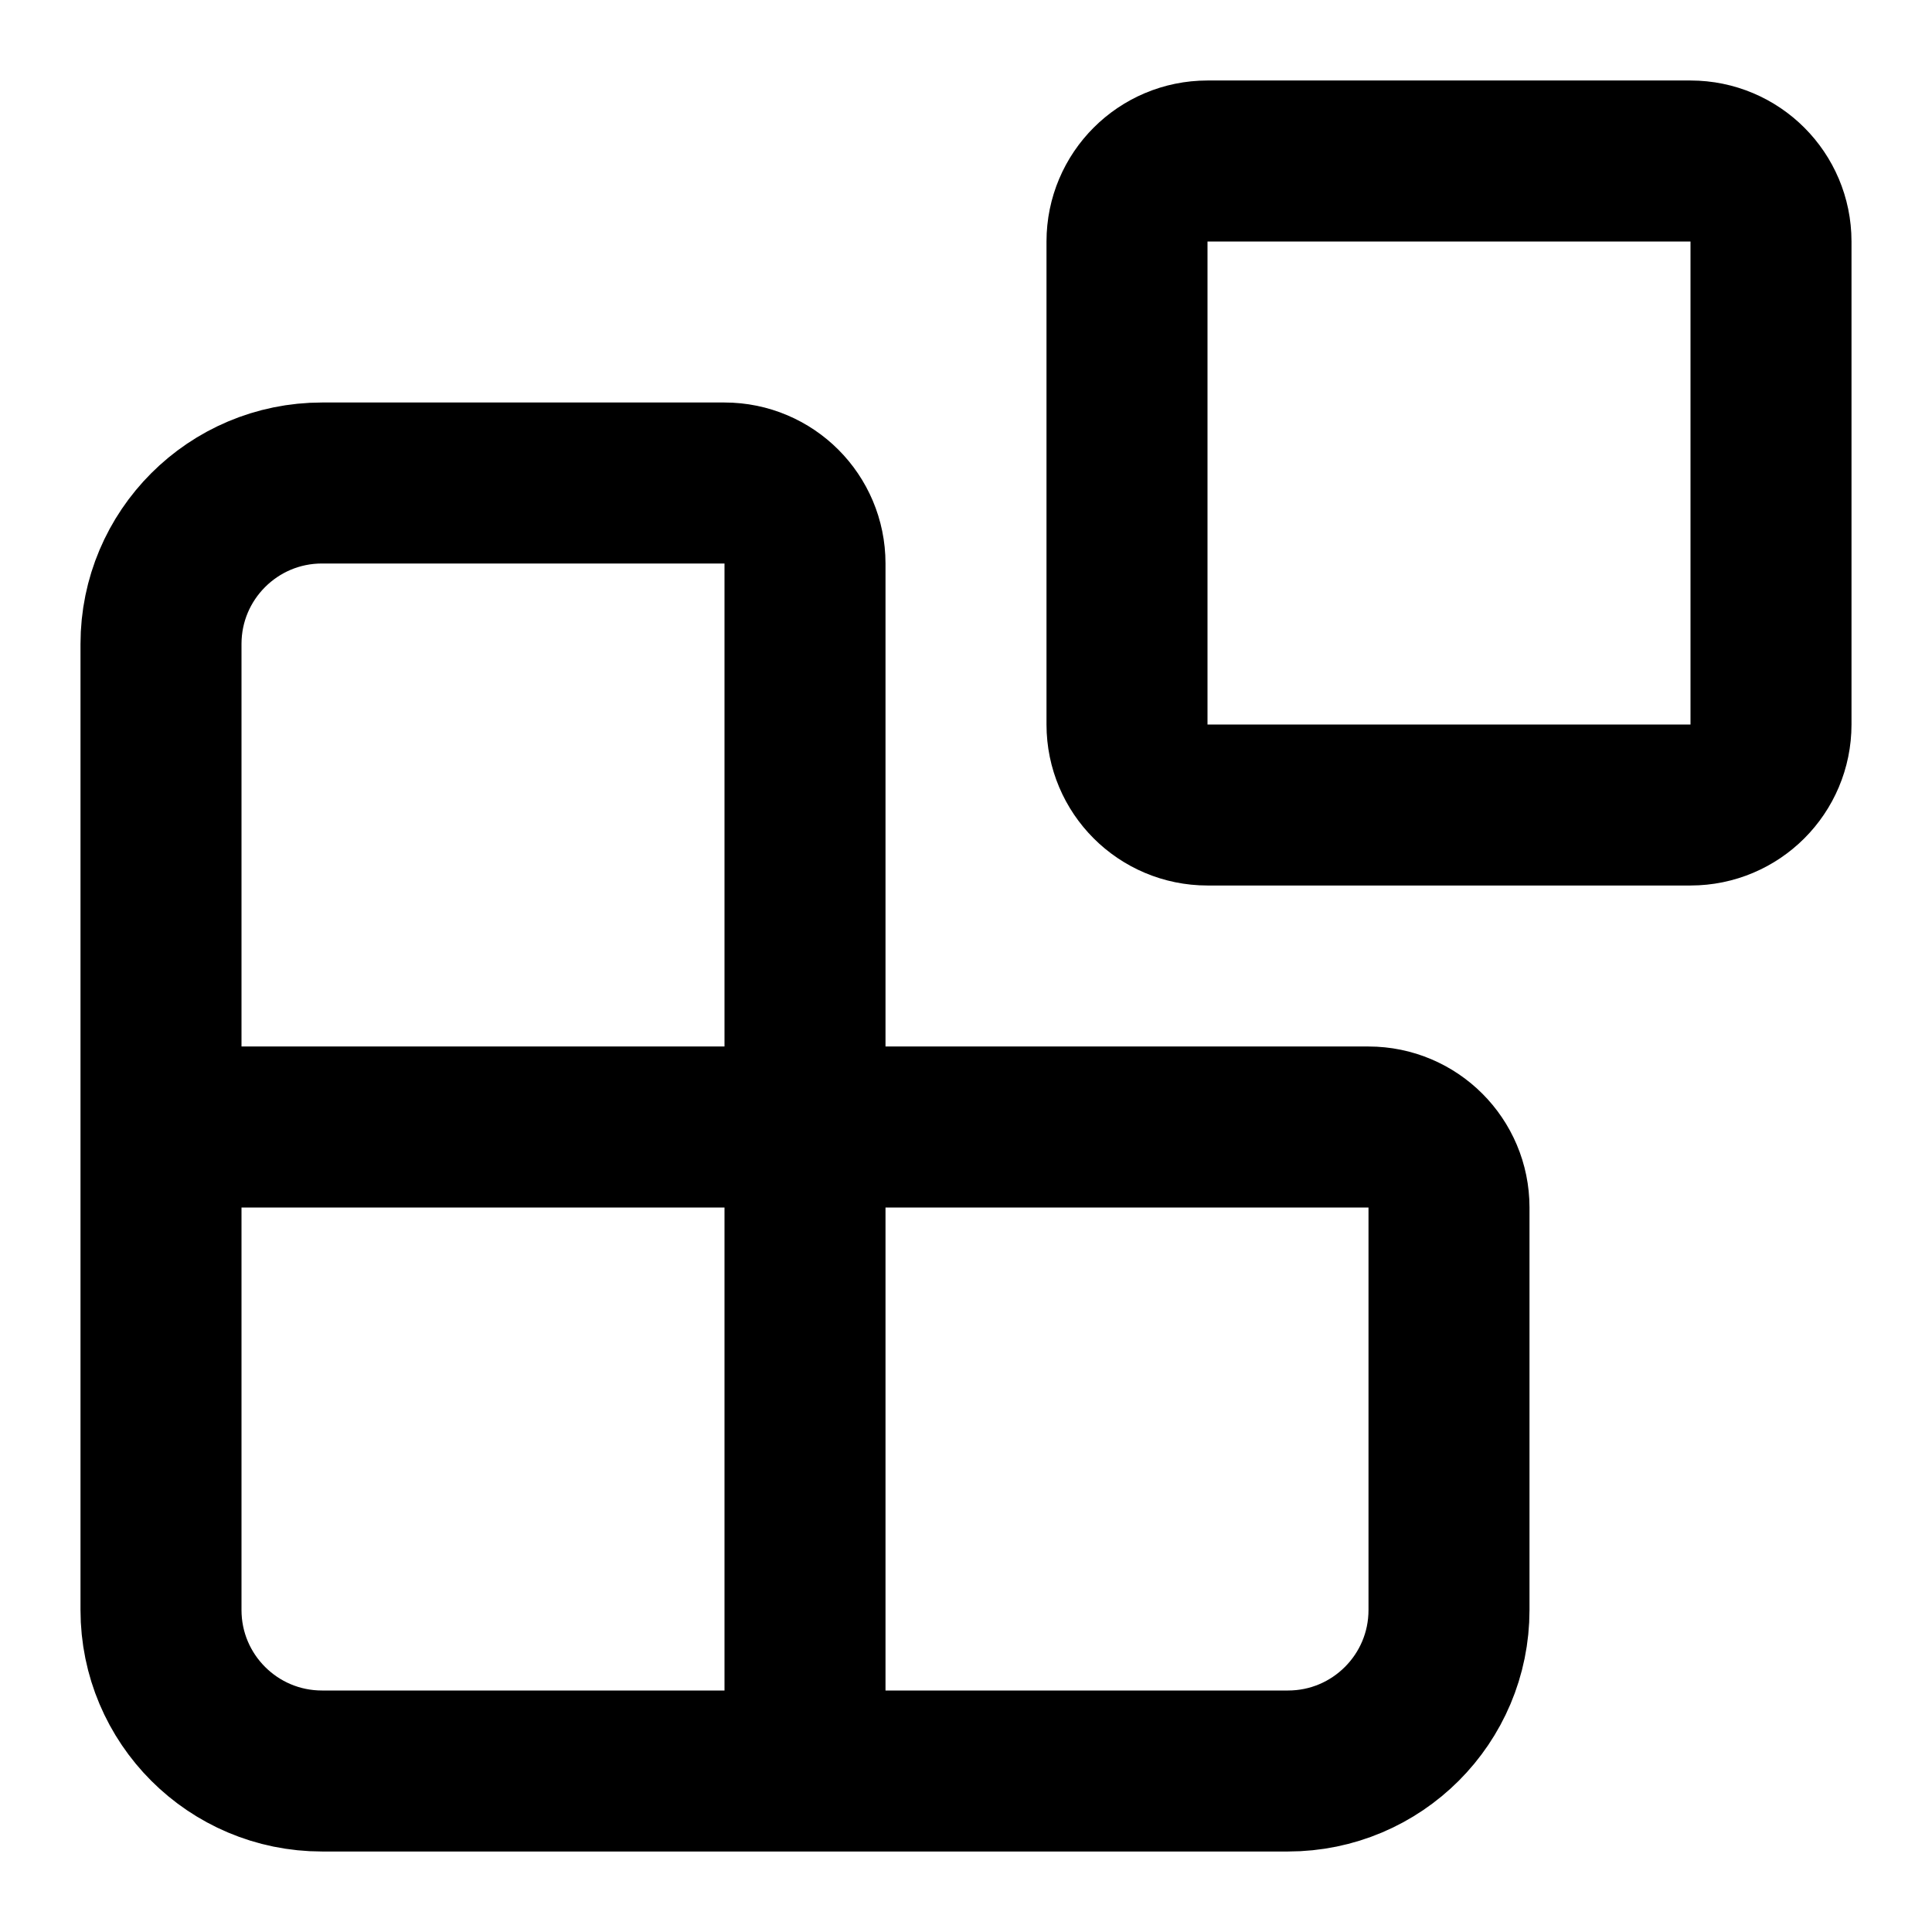
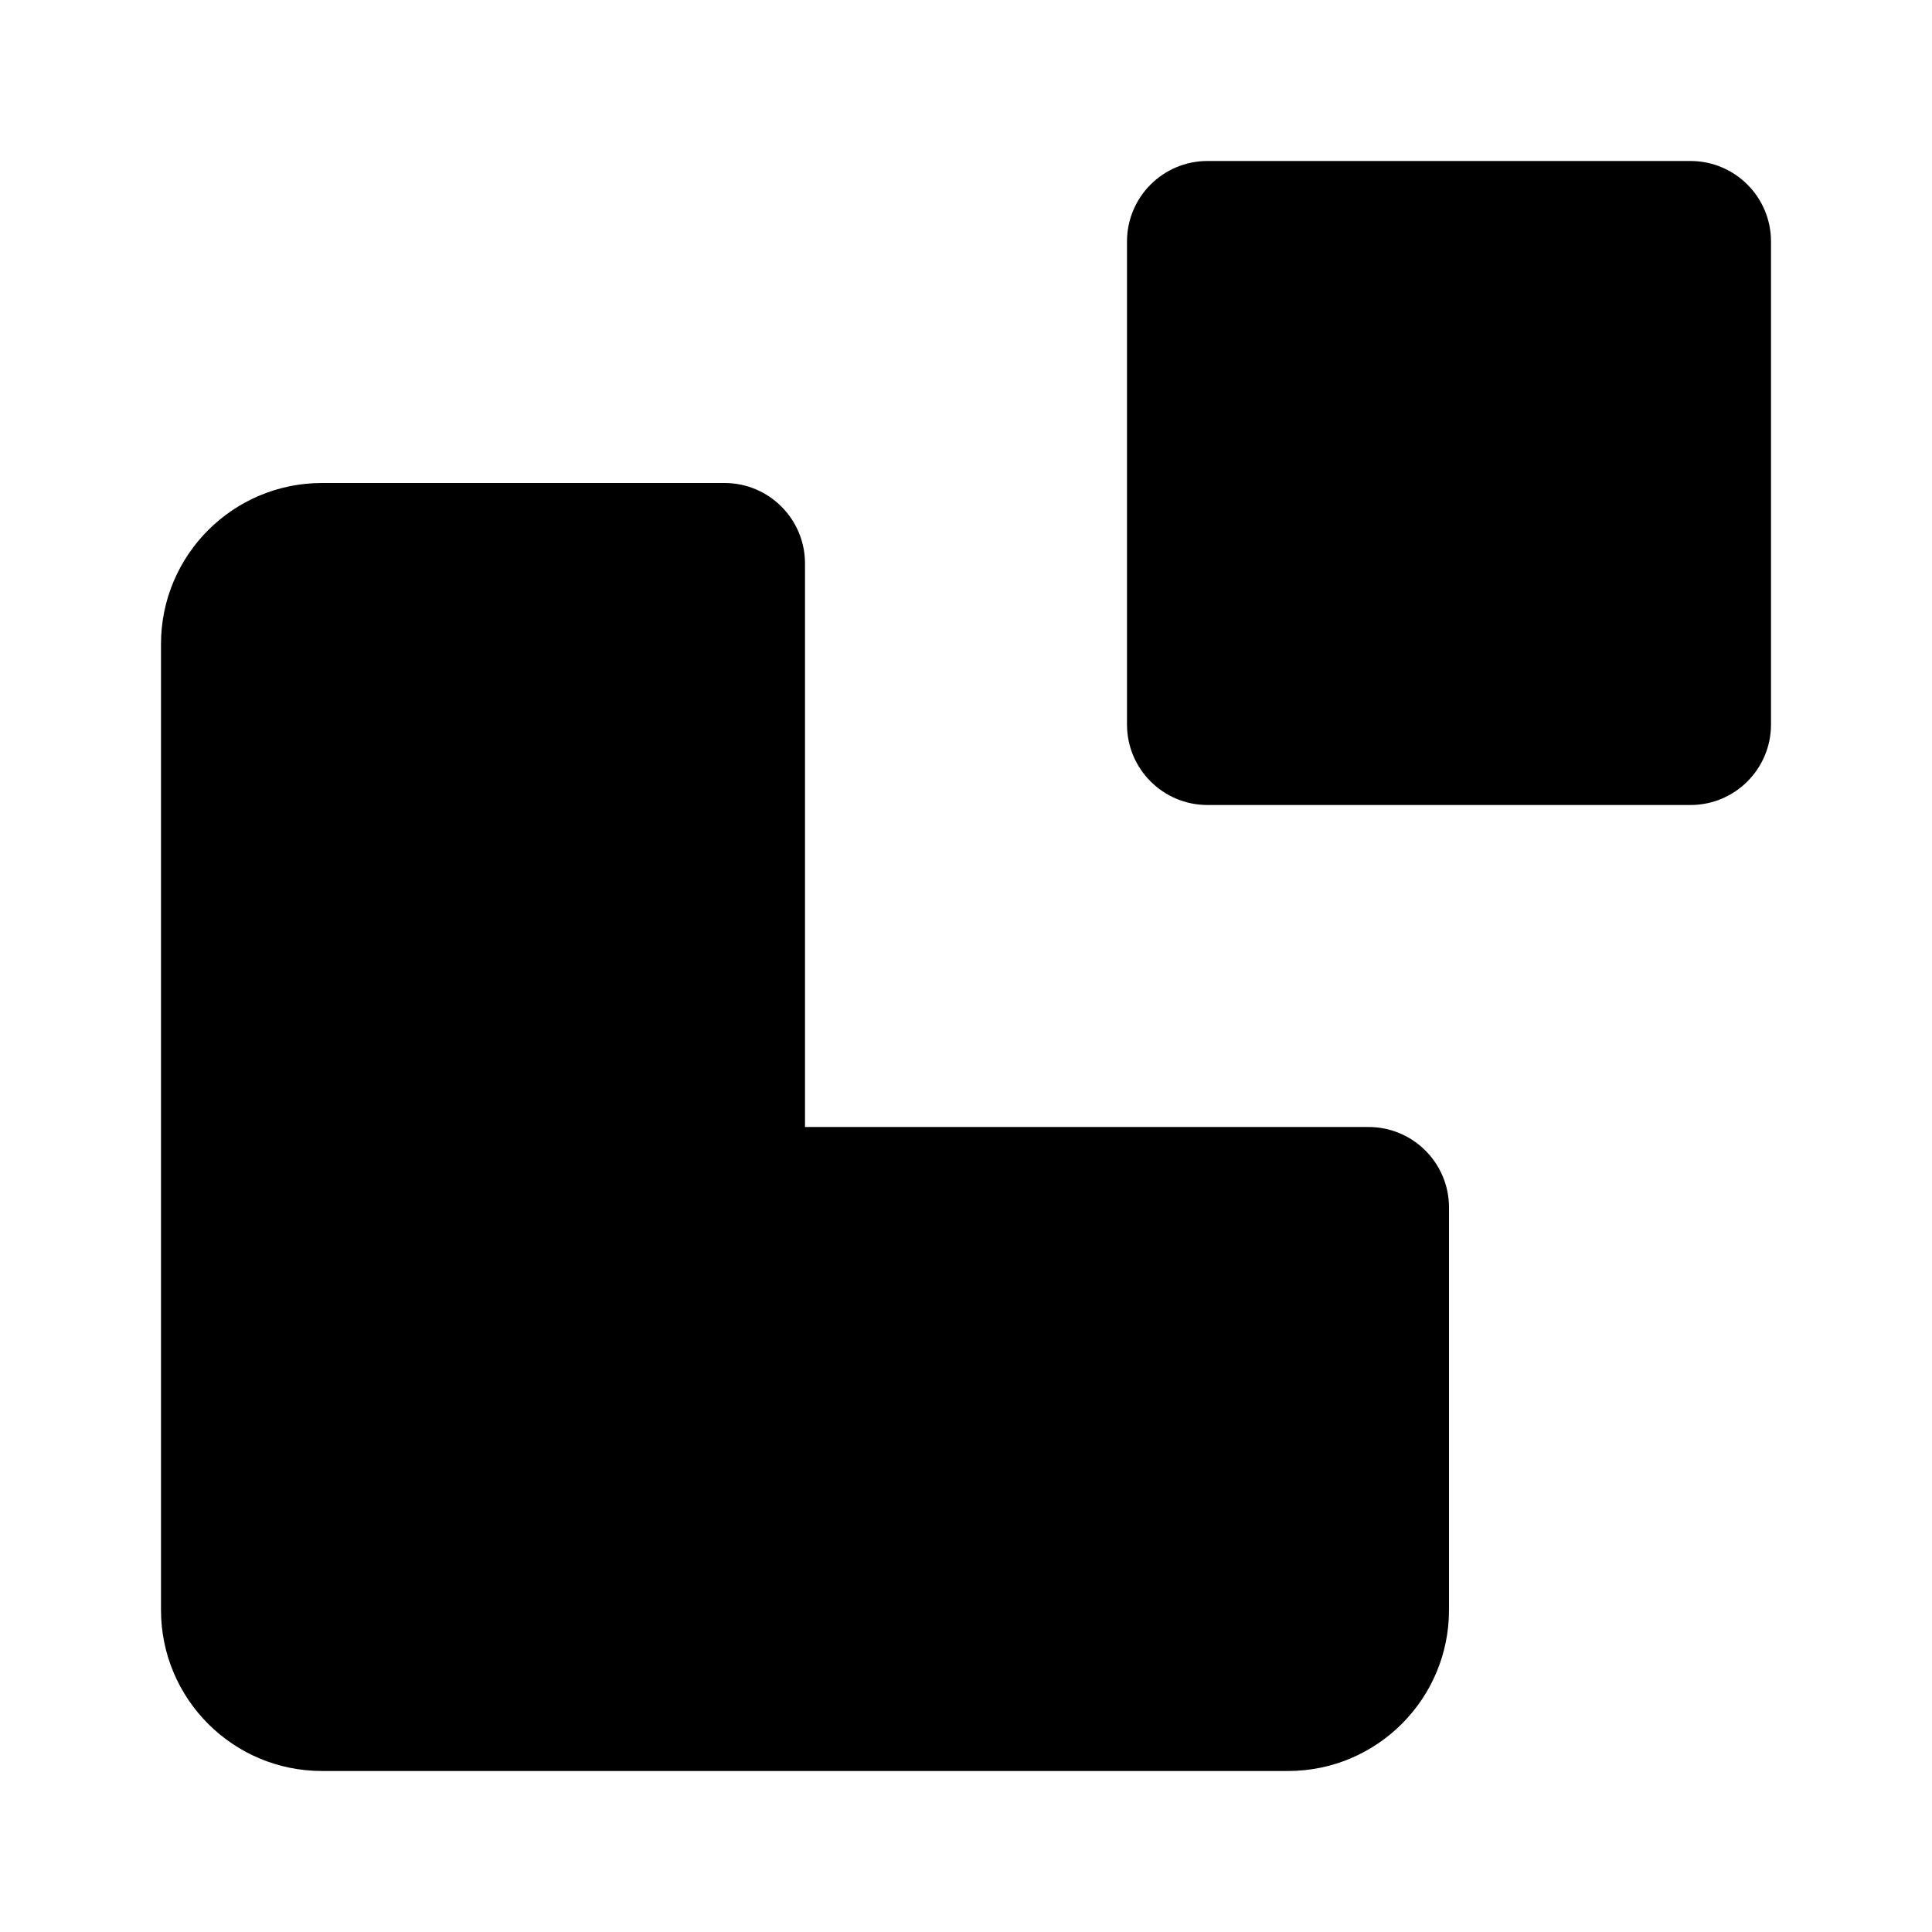
- <svg xmlns="http://www.w3.org/2000/svg" viewBox="0 0 24 24" fill="none" stroke="currentColor" stroke-width="2" stroke-linecap="round" stroke-linejoin="round" height="30" width="30">
+ <svg xmlns="http://www.w3.org/2000/svg" viewBox="0 0 24 24" fill="currentColor" stroke="none" stroke-width="2" stroke-linecap="round" stroke-linejoin="round" height="30" width="30">
  <path d="M10 22V7a1 1 0 0 0-1-1H4a2 2 0 0 0-2 2v12a2 2 0 0 0 2 2h12a2 2 0 0 0 2-2v-5a1 1 0 0 0-1-1H2" />
  <rect x="14" y="2" width="8" height="8" rx="1" />
</svg>
